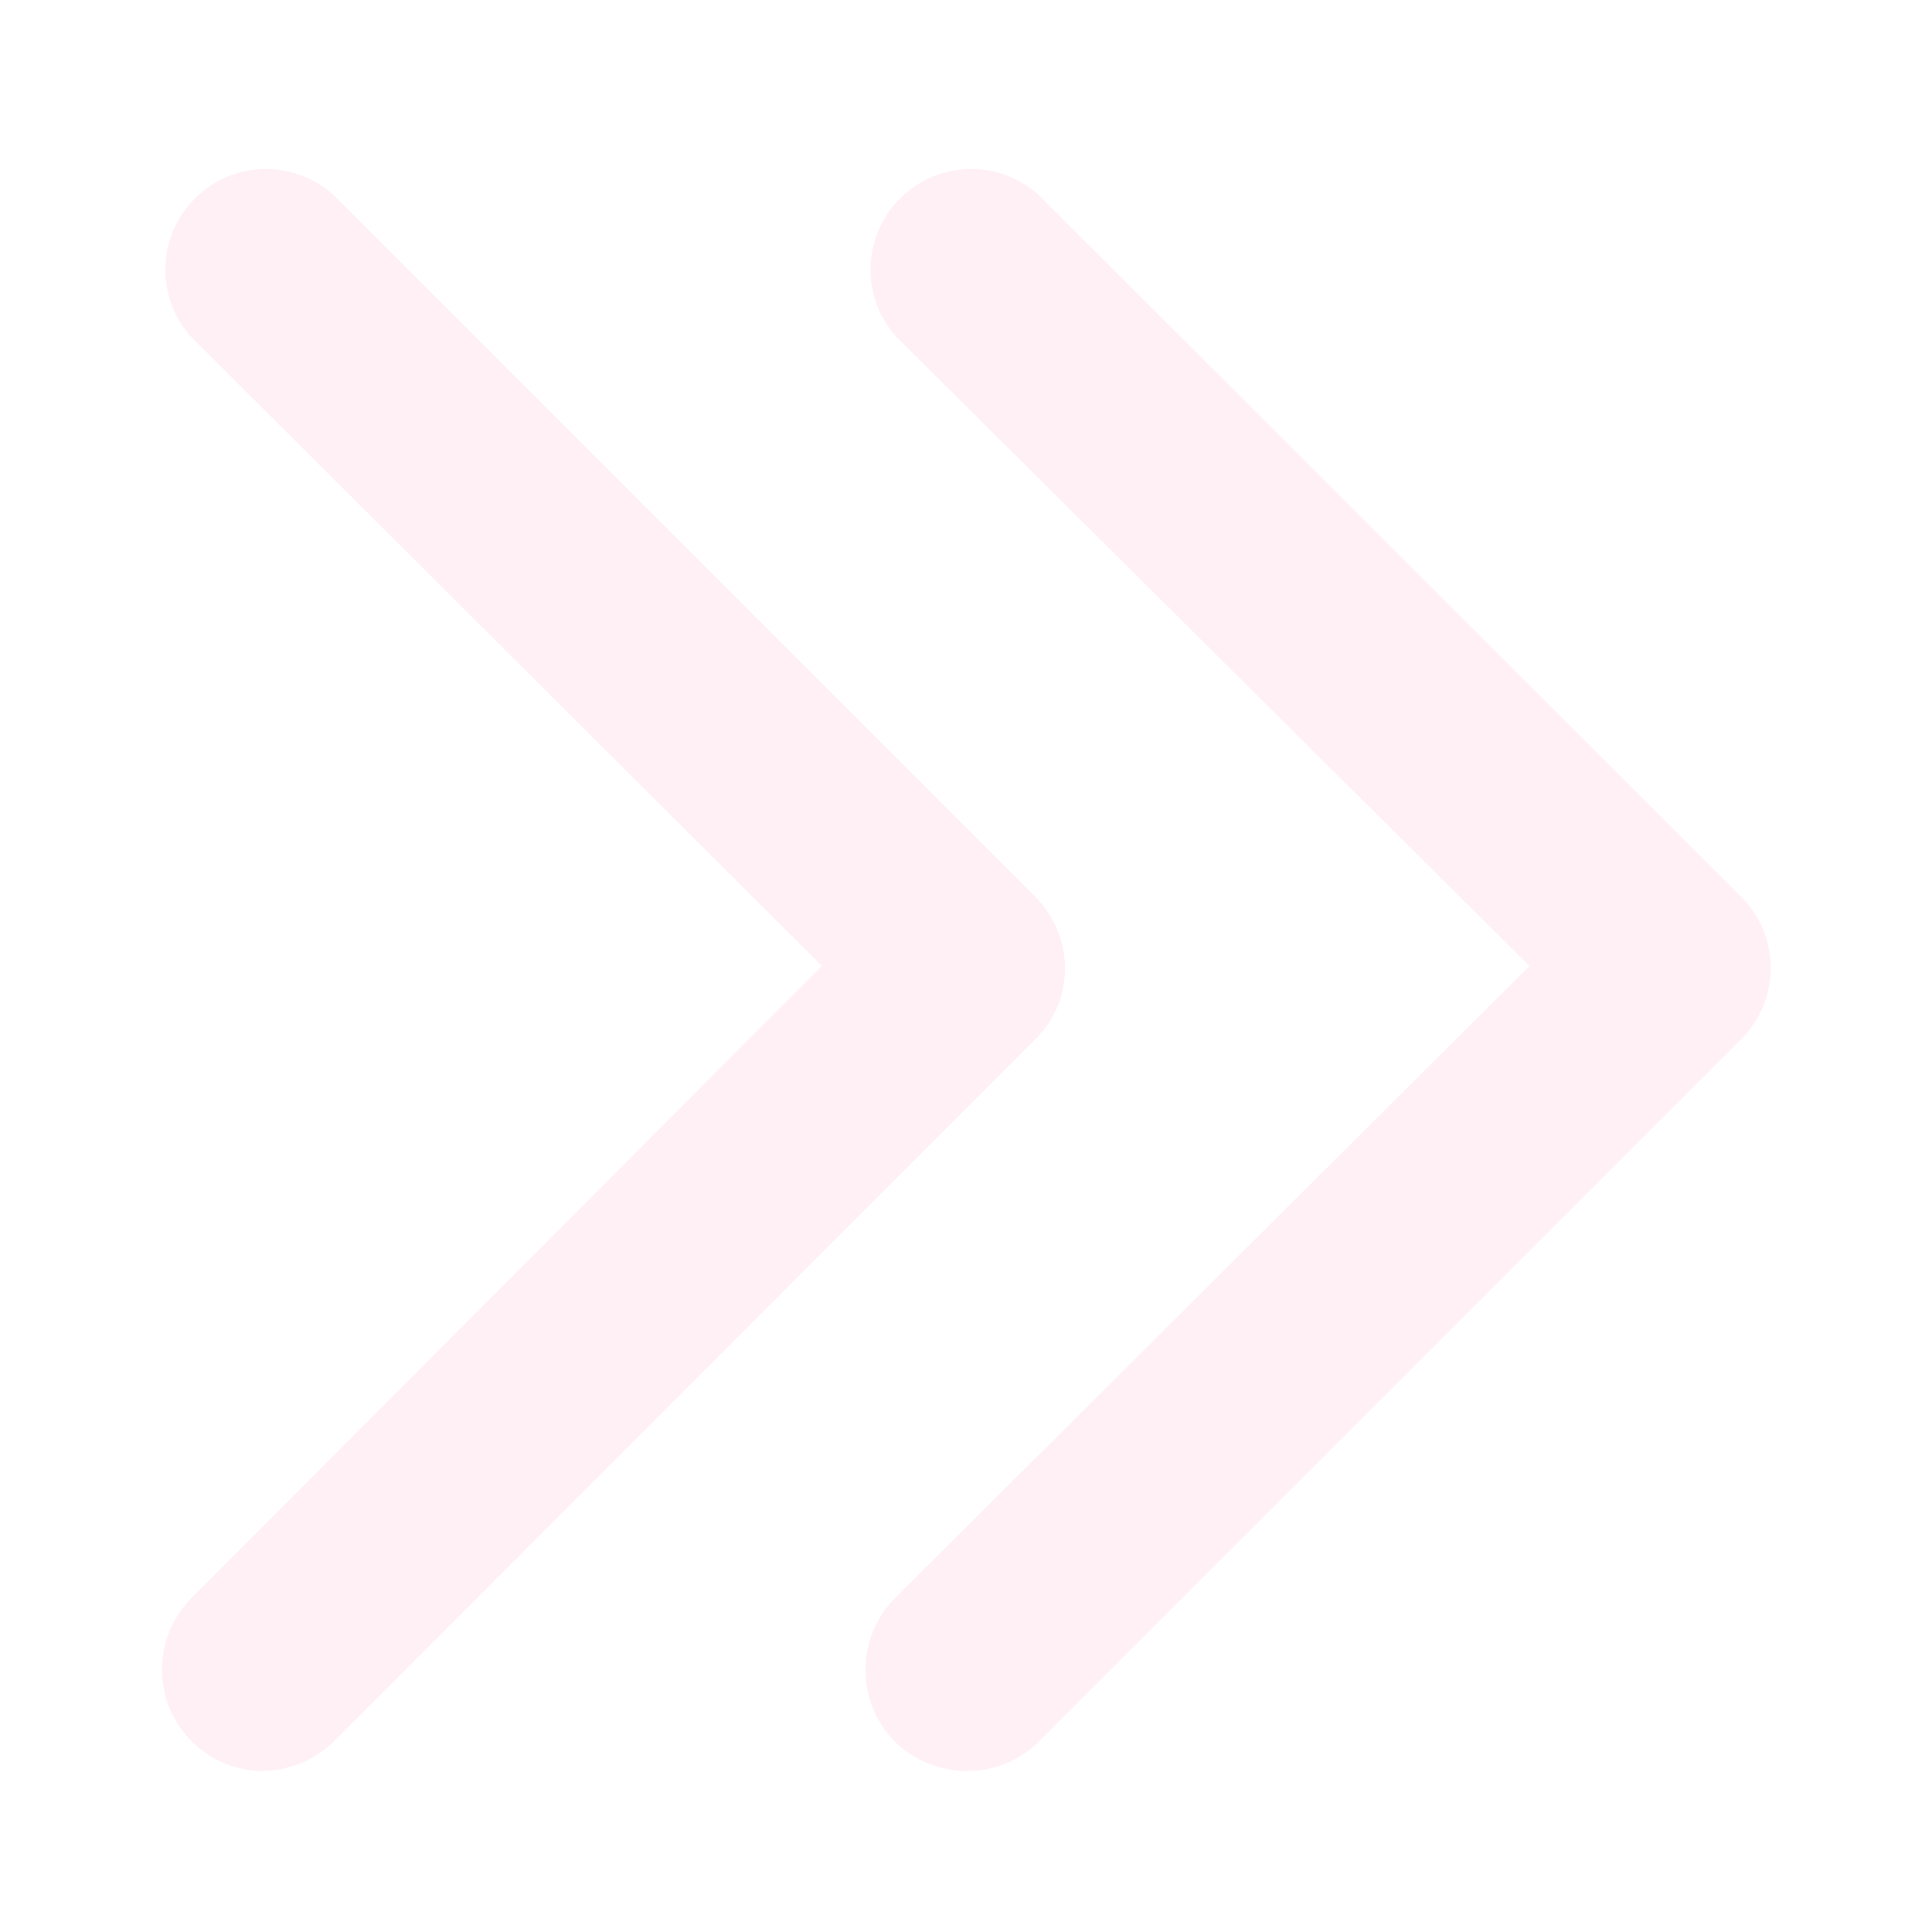
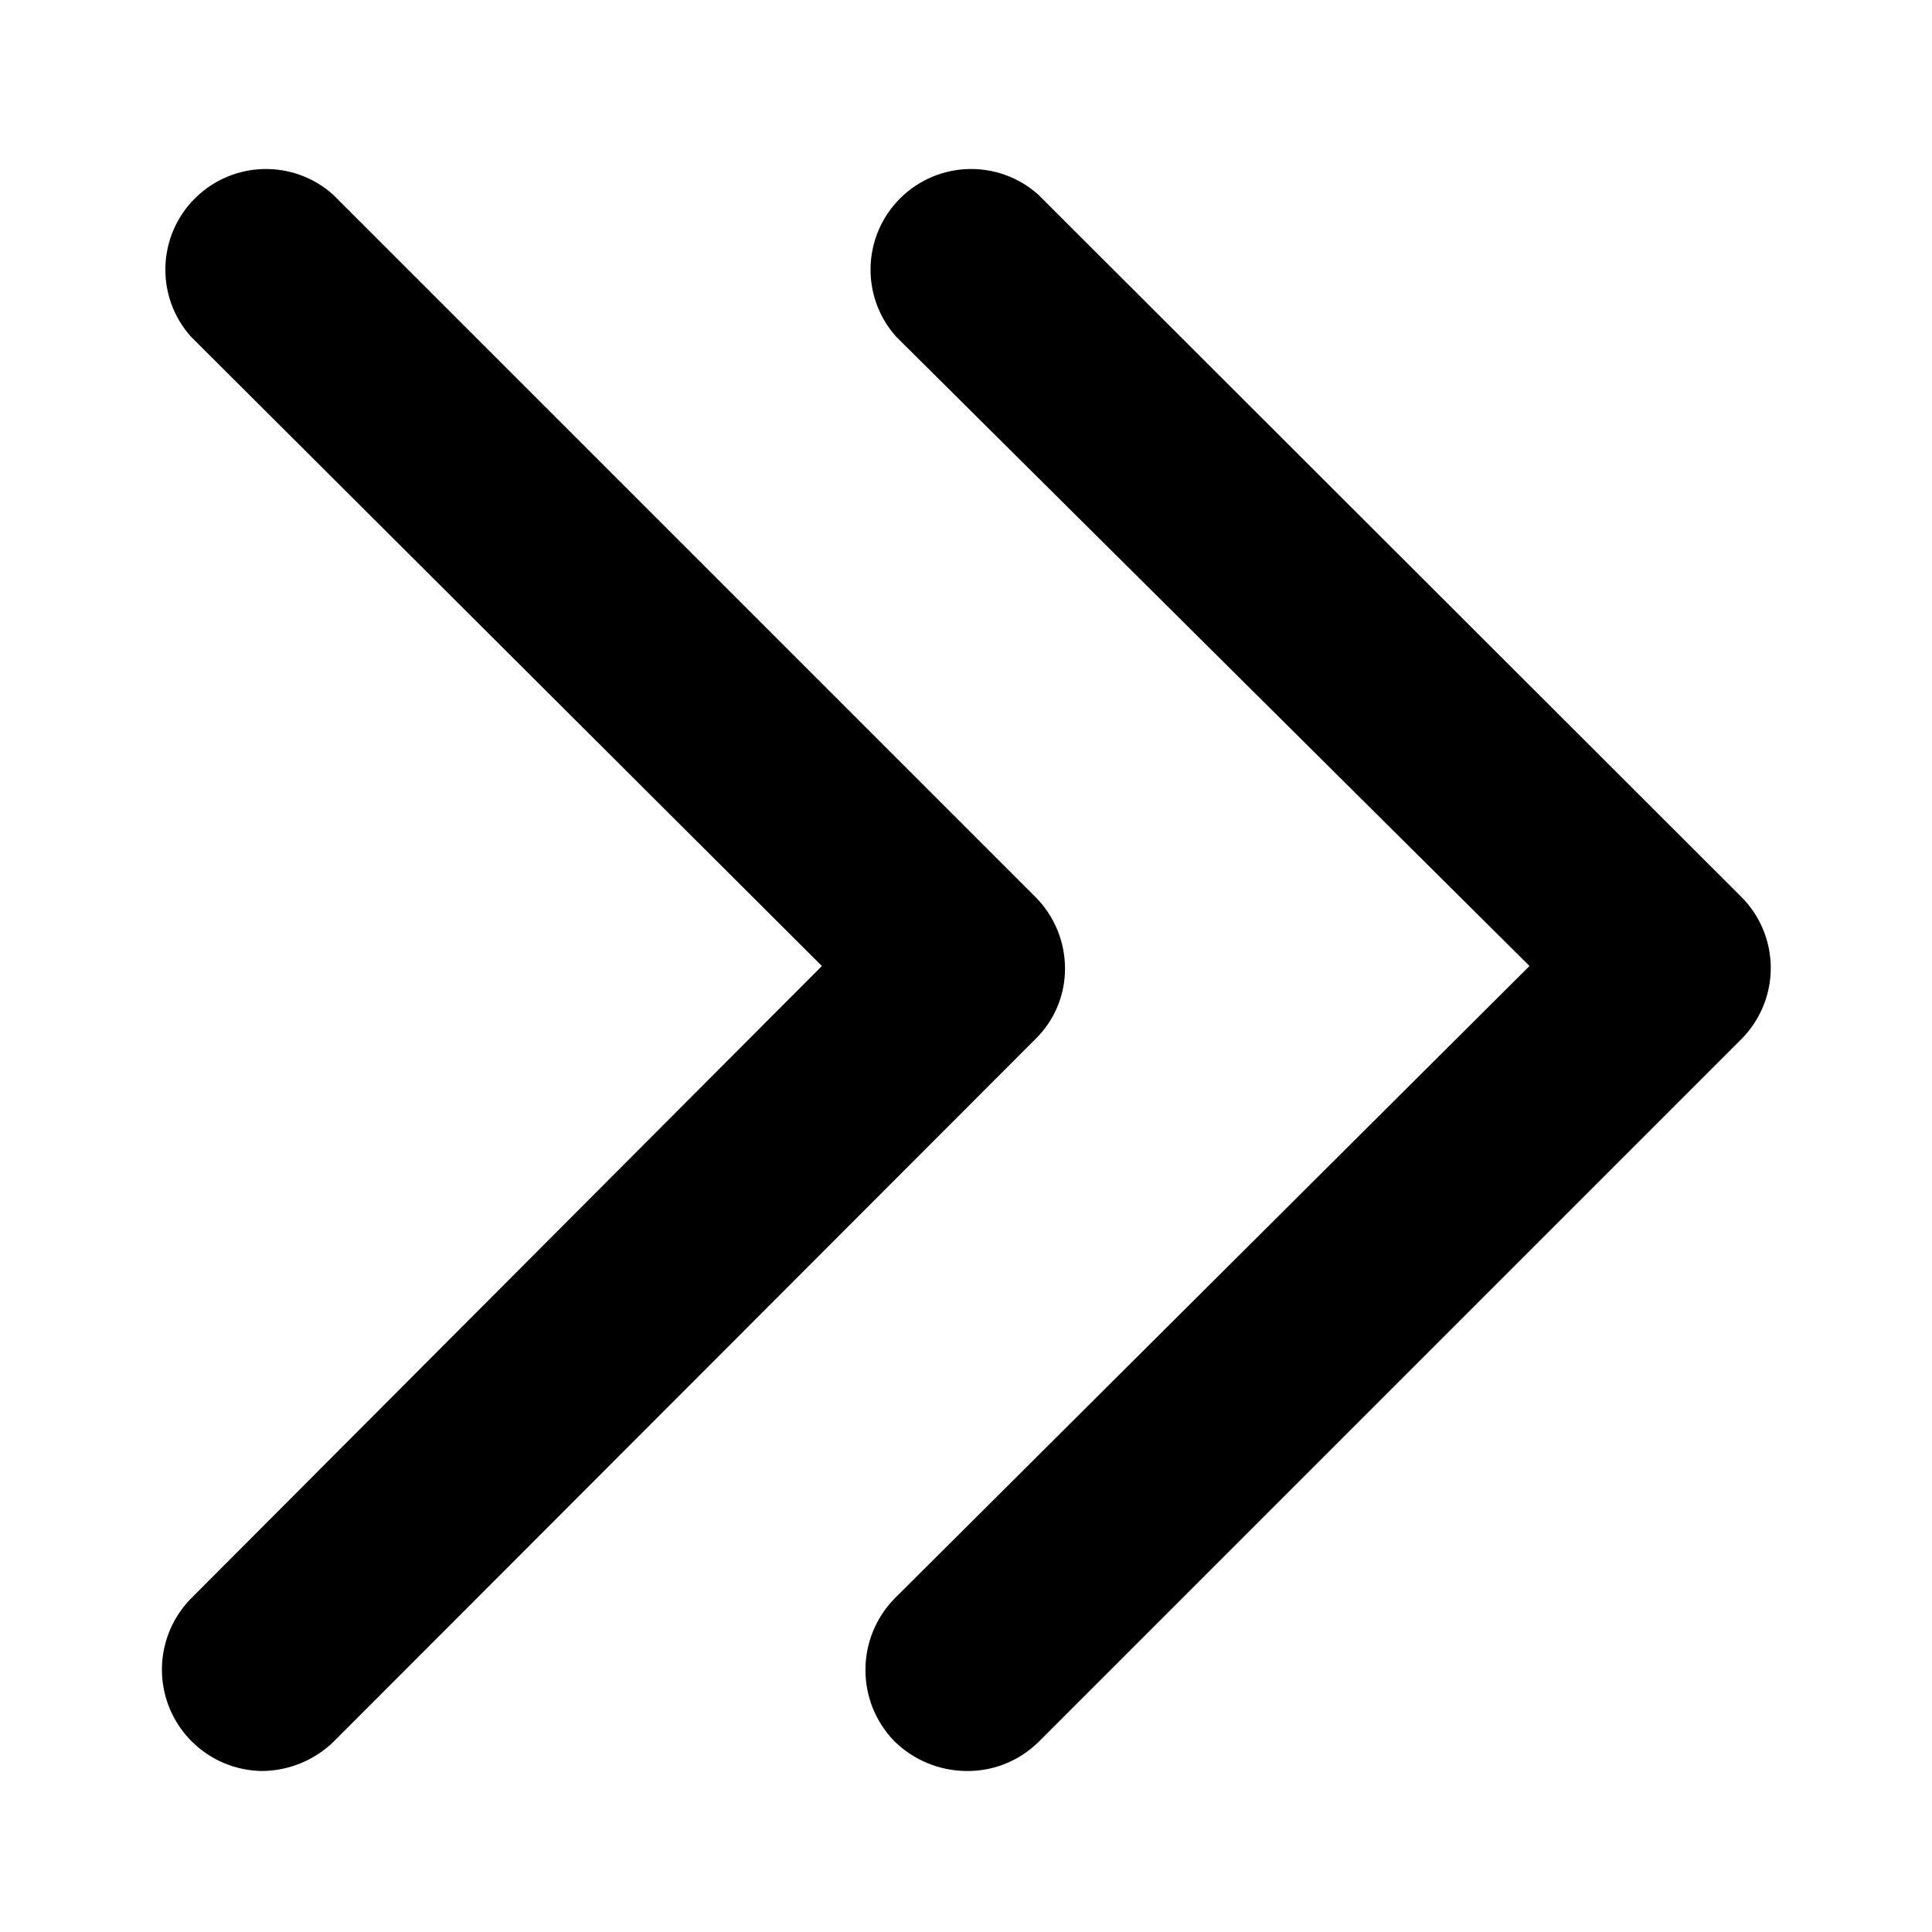
<svg xmlns="http://www.w3.org/2000/svg" class="icon" width="200px" height="200.00px" viewBox="0 0 1024 1024" version="1.1">
-   <path fill="#FFF0F5" d="M512 938.667a55.04 55.04 0 0 1-37.973-15.787 54.187 54.187 0 0 1 0-75.52L810.667 512l-335.787-333.653a53.333 53.333 0 0 1 75.52-75.093l372.48 372.053a53.333 53.333 0 0 1 0 75.52l-372.48 372.48a53.333 53.333 0 0 1-38.4 15.36zM138.667 938.667a53.76 53.76 0 0 1-37.547-91.307L435.627 512 101.12 178.347a53.333 53.333 0 0 1 75.52-75.093l372.053 372.053a53.76 53.76 0 0 1 15.787 37.973 52.053 52.053 0 0 1-15.787 37.547l-372.053 372.48a55.04 55.04 0 0 1-37.973 15.36z" />
+   <path fill="currentColor" d="M512 938.667a55.04 55.04 0 0 1-37.973-15.787 54.187 54.187 0 0 1 0-75.52L810.667 512l-335.787-333.653a53.333 53.333 0 0 1 75.52-75.093l372.48 372.053a53.333 53.333 0 0 1 0 75.52l-372.48 372.48a53.333 53.333 0 0 1-38.4 15.36zM138.667 938.667a53.76 53.76 0 0 1-37.547-91.307L435.627 512 101.12 178.347a53.333 53.333 0 0 1 75.52-75.093l372.053 372.053a53.76 53.76 0 0 1 15.787 37.973 52.053 52.053 0 0 1-15.787 37.547l-372.053 372.48a55.04 55.04 0 0 1-37.973 15.36z" />
</svg>
